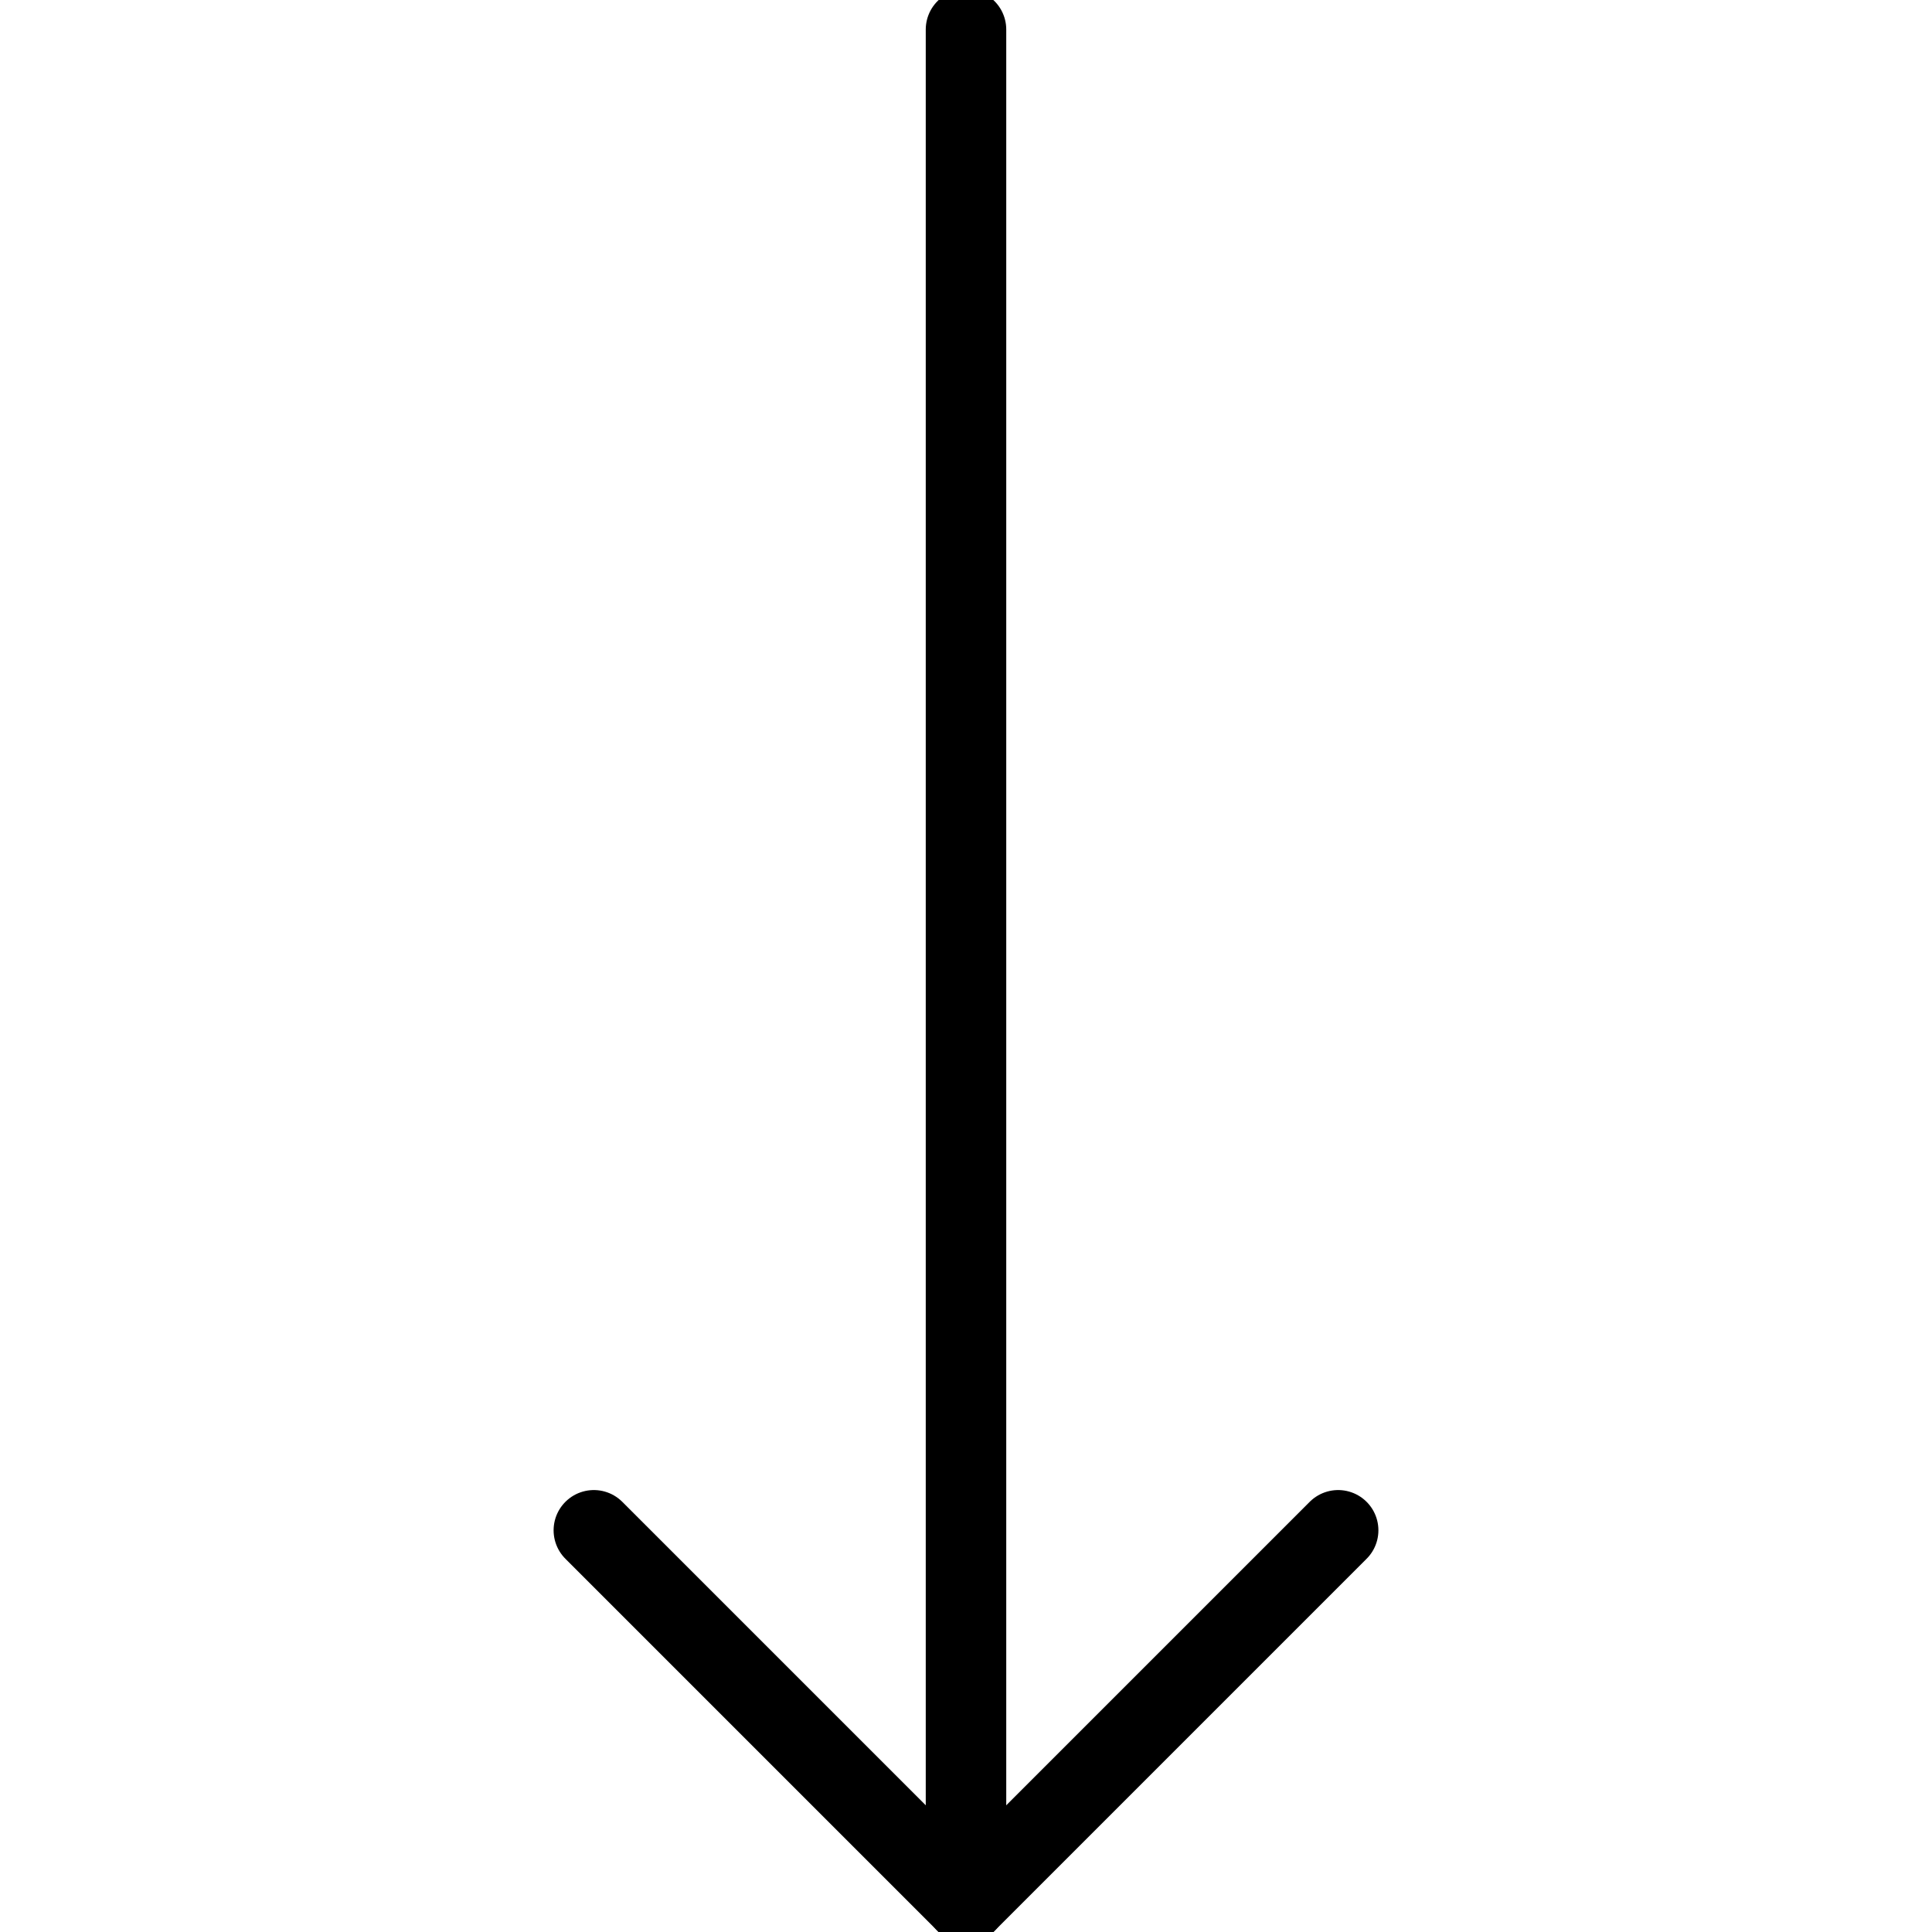
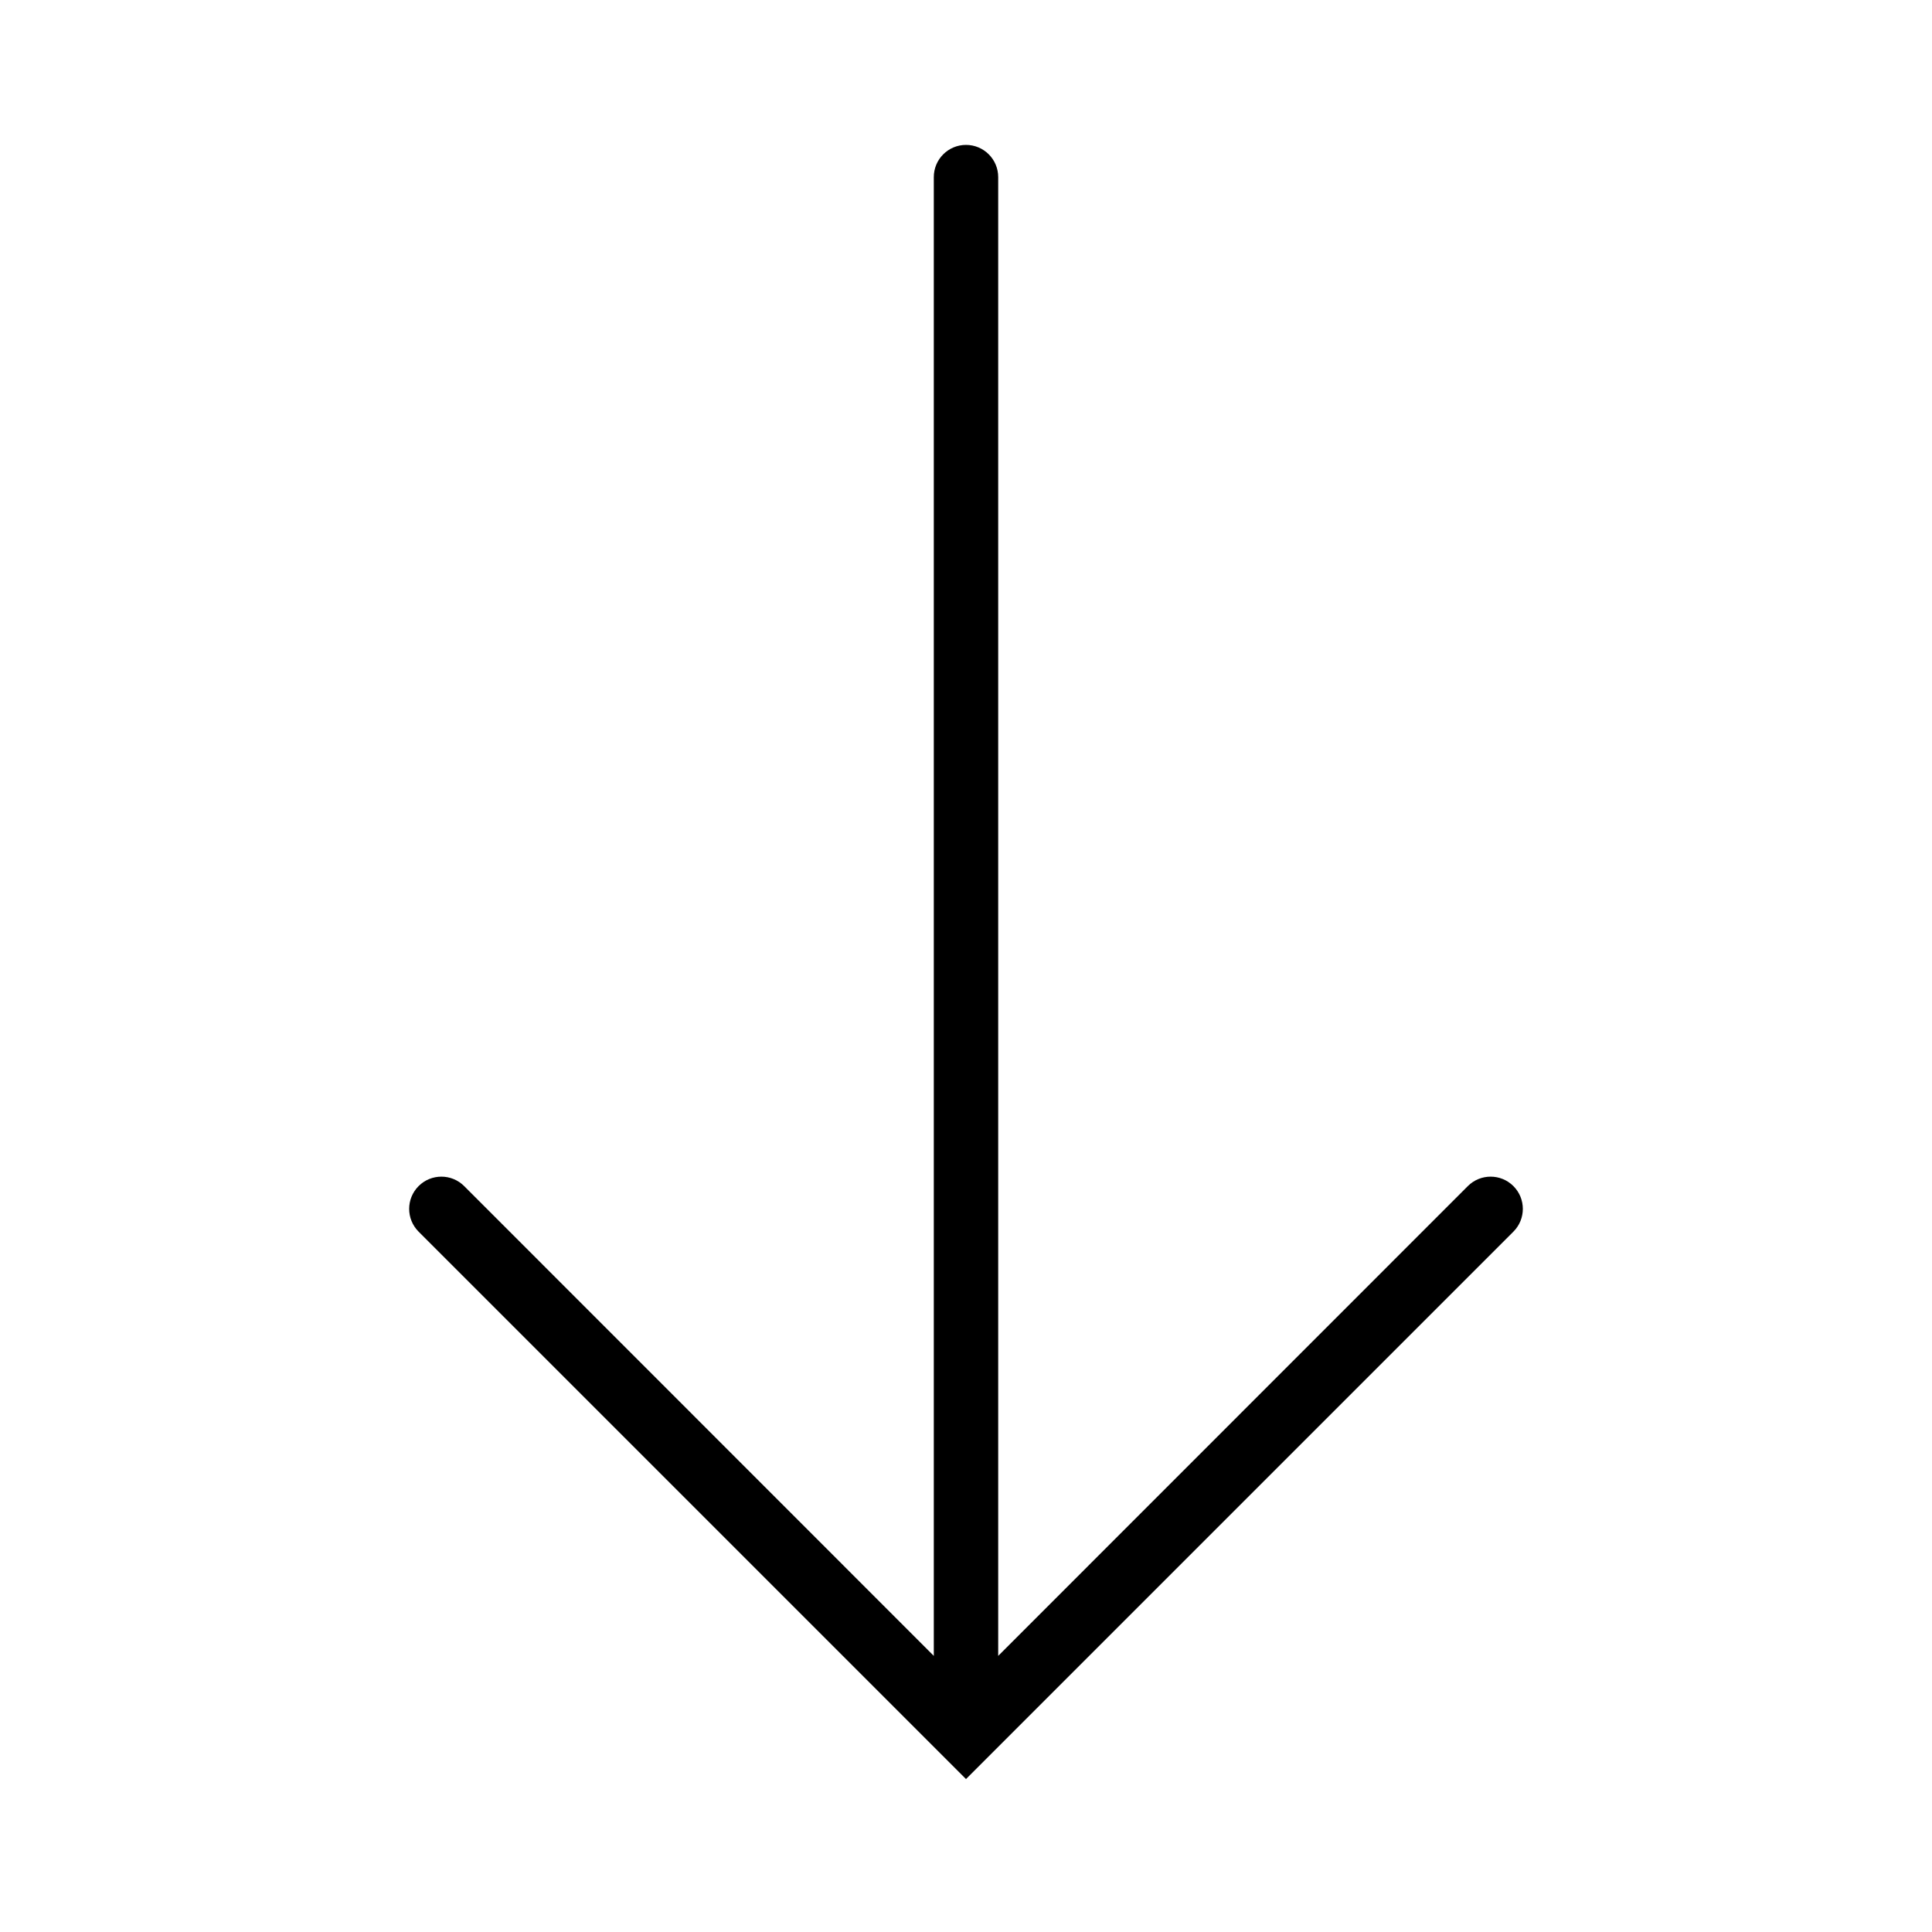
<svg xmlns="http://www.w3.org/2000/svg" width="15" height="15" viewBox="0 0 24 24" fill="none">
-   <path d="M 12 0.367 L 12 23.634" fill="none" stroke="currentColor" stroke-width="1" stroke-linecap="round" stroke-linejoin="round" />
-   <path d="M 16.623 19.01 L 12 23.633 L 7.377 19.01" fill="none" stroke="currentColor" stroke-width="1" stroke-linecap="round" stroke-linejoin="round" />
+   <path d="M 11.6 2.2 L 11.6 20.57 L 5.766 14.734 A 0.4 0.4 0 0 0 5.2 15.3 L 12 22.1 L 18.8 15.3 A 0.4 0.4 0 0 0 18.234 14.734 L 12.4 20.57 L 12.4 2.2 A 0.4 0.4 0 0 0 11.6 2.2 Z" fill="currentColor" />
</svg>
